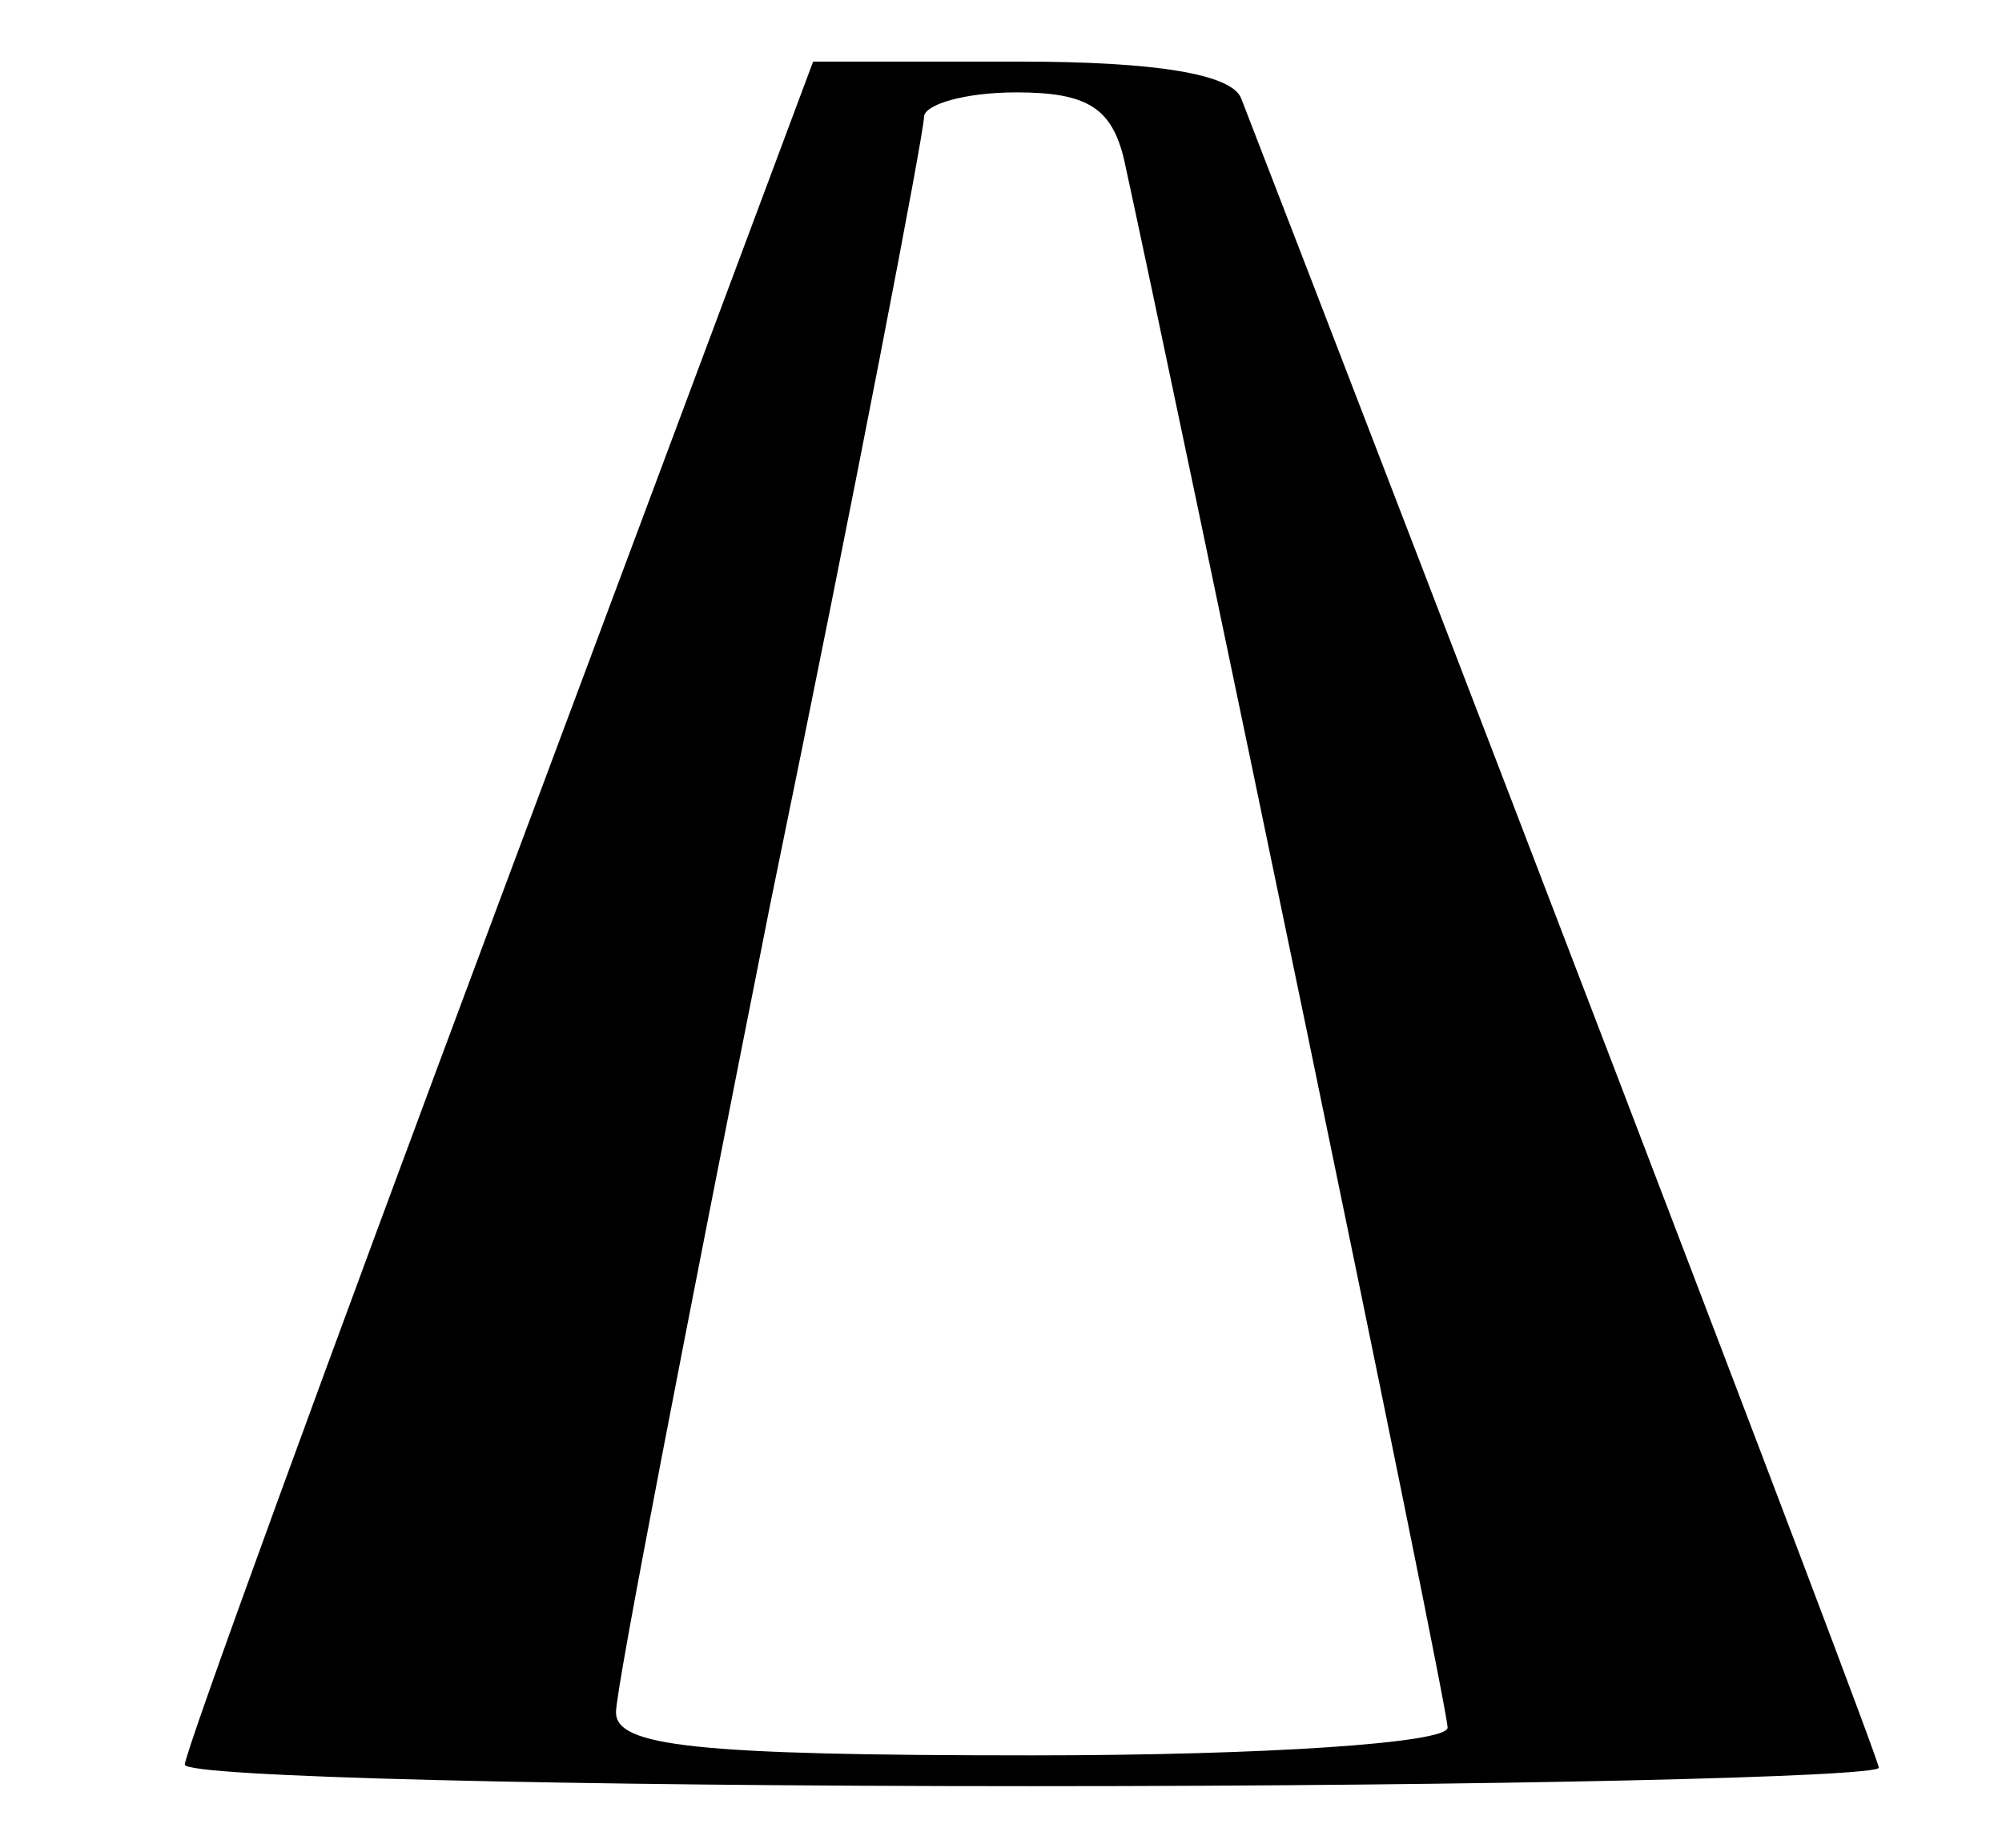
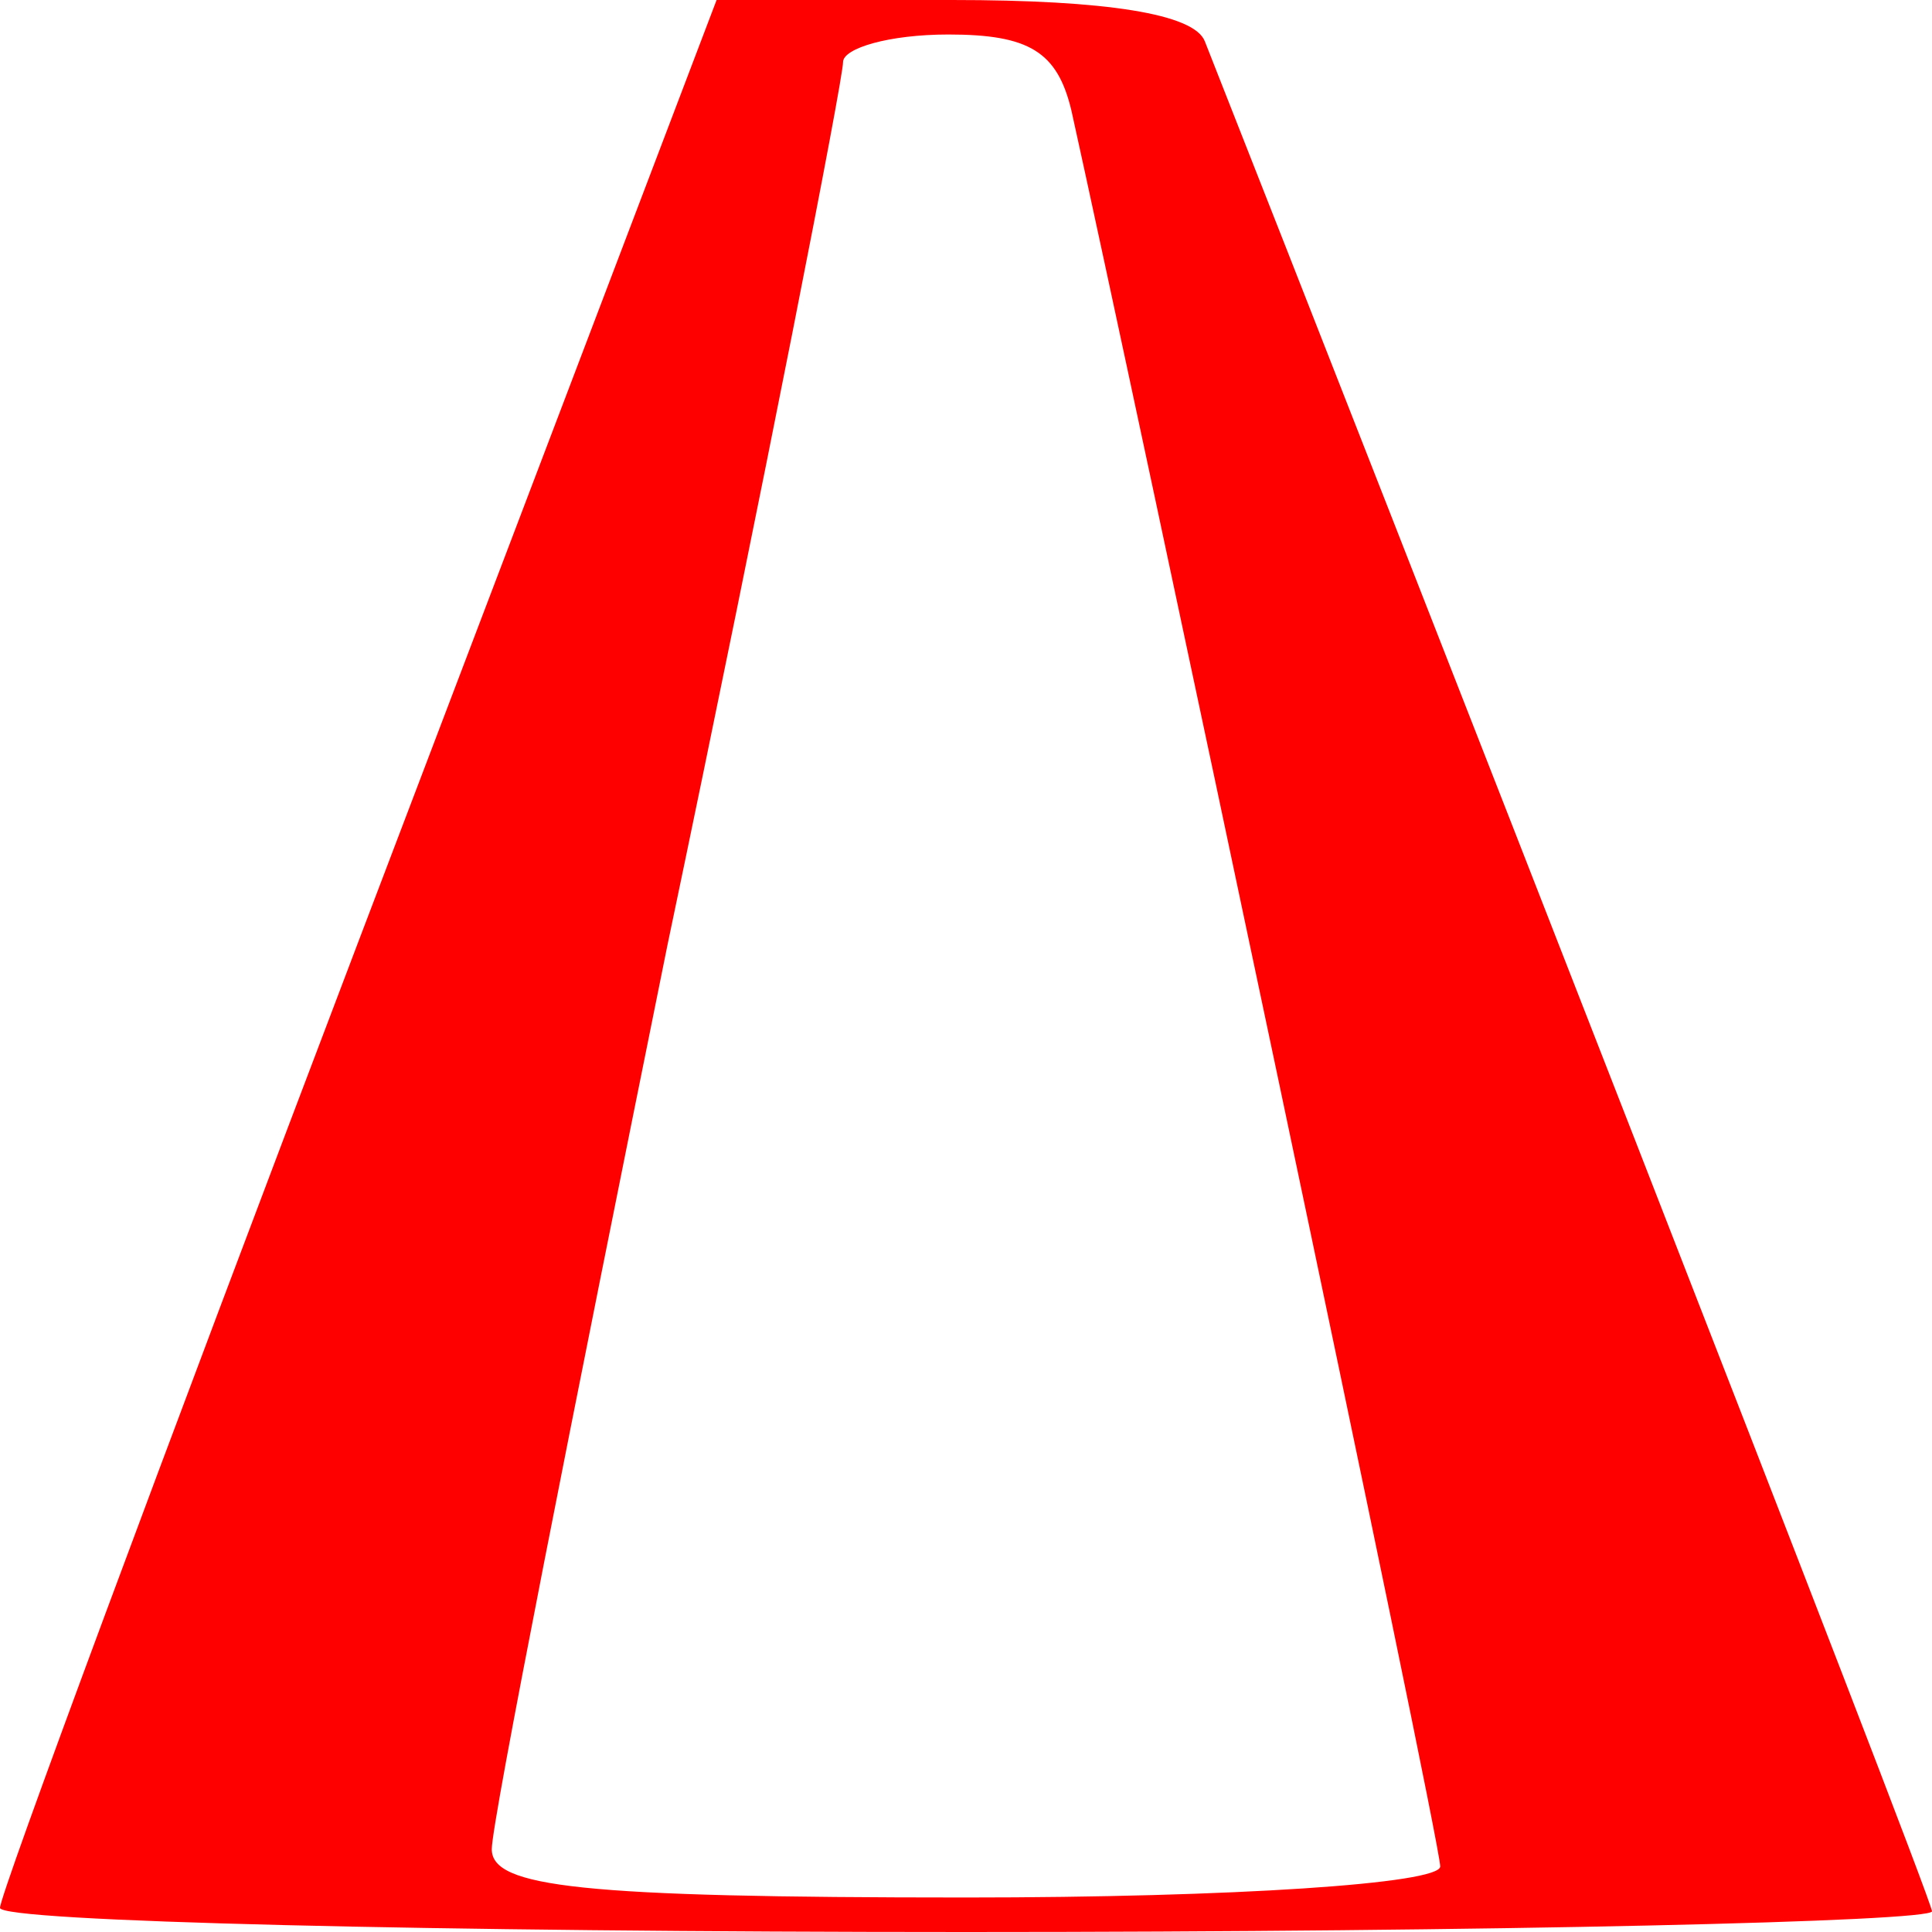
- <svg xmlns="http://www.w3.org/2000/svg" version="1.0" width="65pt" height="60pt" viewBox="0 0 65 60" preserveAspectRatio="xMidYMid meet">
-   <g transform="translate(0,60) scale(0.1,-0.1)" fill="#000000" stroke="none">
-     <path d="M162 307 c-56 -150 -102 -276 -102 -280 0 -4 124 -7 275 -7 151 0 275 3 275 6 0 4 -157 413 -207 542 -3 8 -28 12 -72 12 l-67 0 -102 -273z m203 241 c17 -78 105 -501 105 -509 0 -5 -59 -9 -135 -9 -110 0 -135 3 -135 14 0 8 23 126 50 262 28 136 50 251 50 256 0 4 13 8 30 8 23 0 31 -5 35 -22z" />
+ <svg xmlns="http://www.w3.org/2000/svg" version="1.0" width="100" height="100" viewBox="0 0 80 80" preserveAspectRatio="xMidYMid meet" id="svg3051">
+   <defs id="defs3061" />
+   <g transform="matrix(0.1454545,0,0,-0.1428571,-8.727273,82.85714)" id="g3055" style="fill:#ff0000;stroke:none">
+     <path d="M 162,307 C 106,157 60,31 60,27 c 0,-4 124,-7 275,-7 151,0 275,3 275,6 0,4 -157,413 -207,542 -3,8 -28,12 -72,12 L 264,580 162,307 z M 365,548 C 382,470 470,47 470,39 c 0,-5 -59,-9 -135,-9 -110,0 -135,3 -135,14 0,8 23,126 50,262 28,136 50,251 50,256 0,4 13,8 30,8 23,0 31,-5 35,-22 z" id="path3057" style="fill:#ff0000" />
  </g>
</svg>
